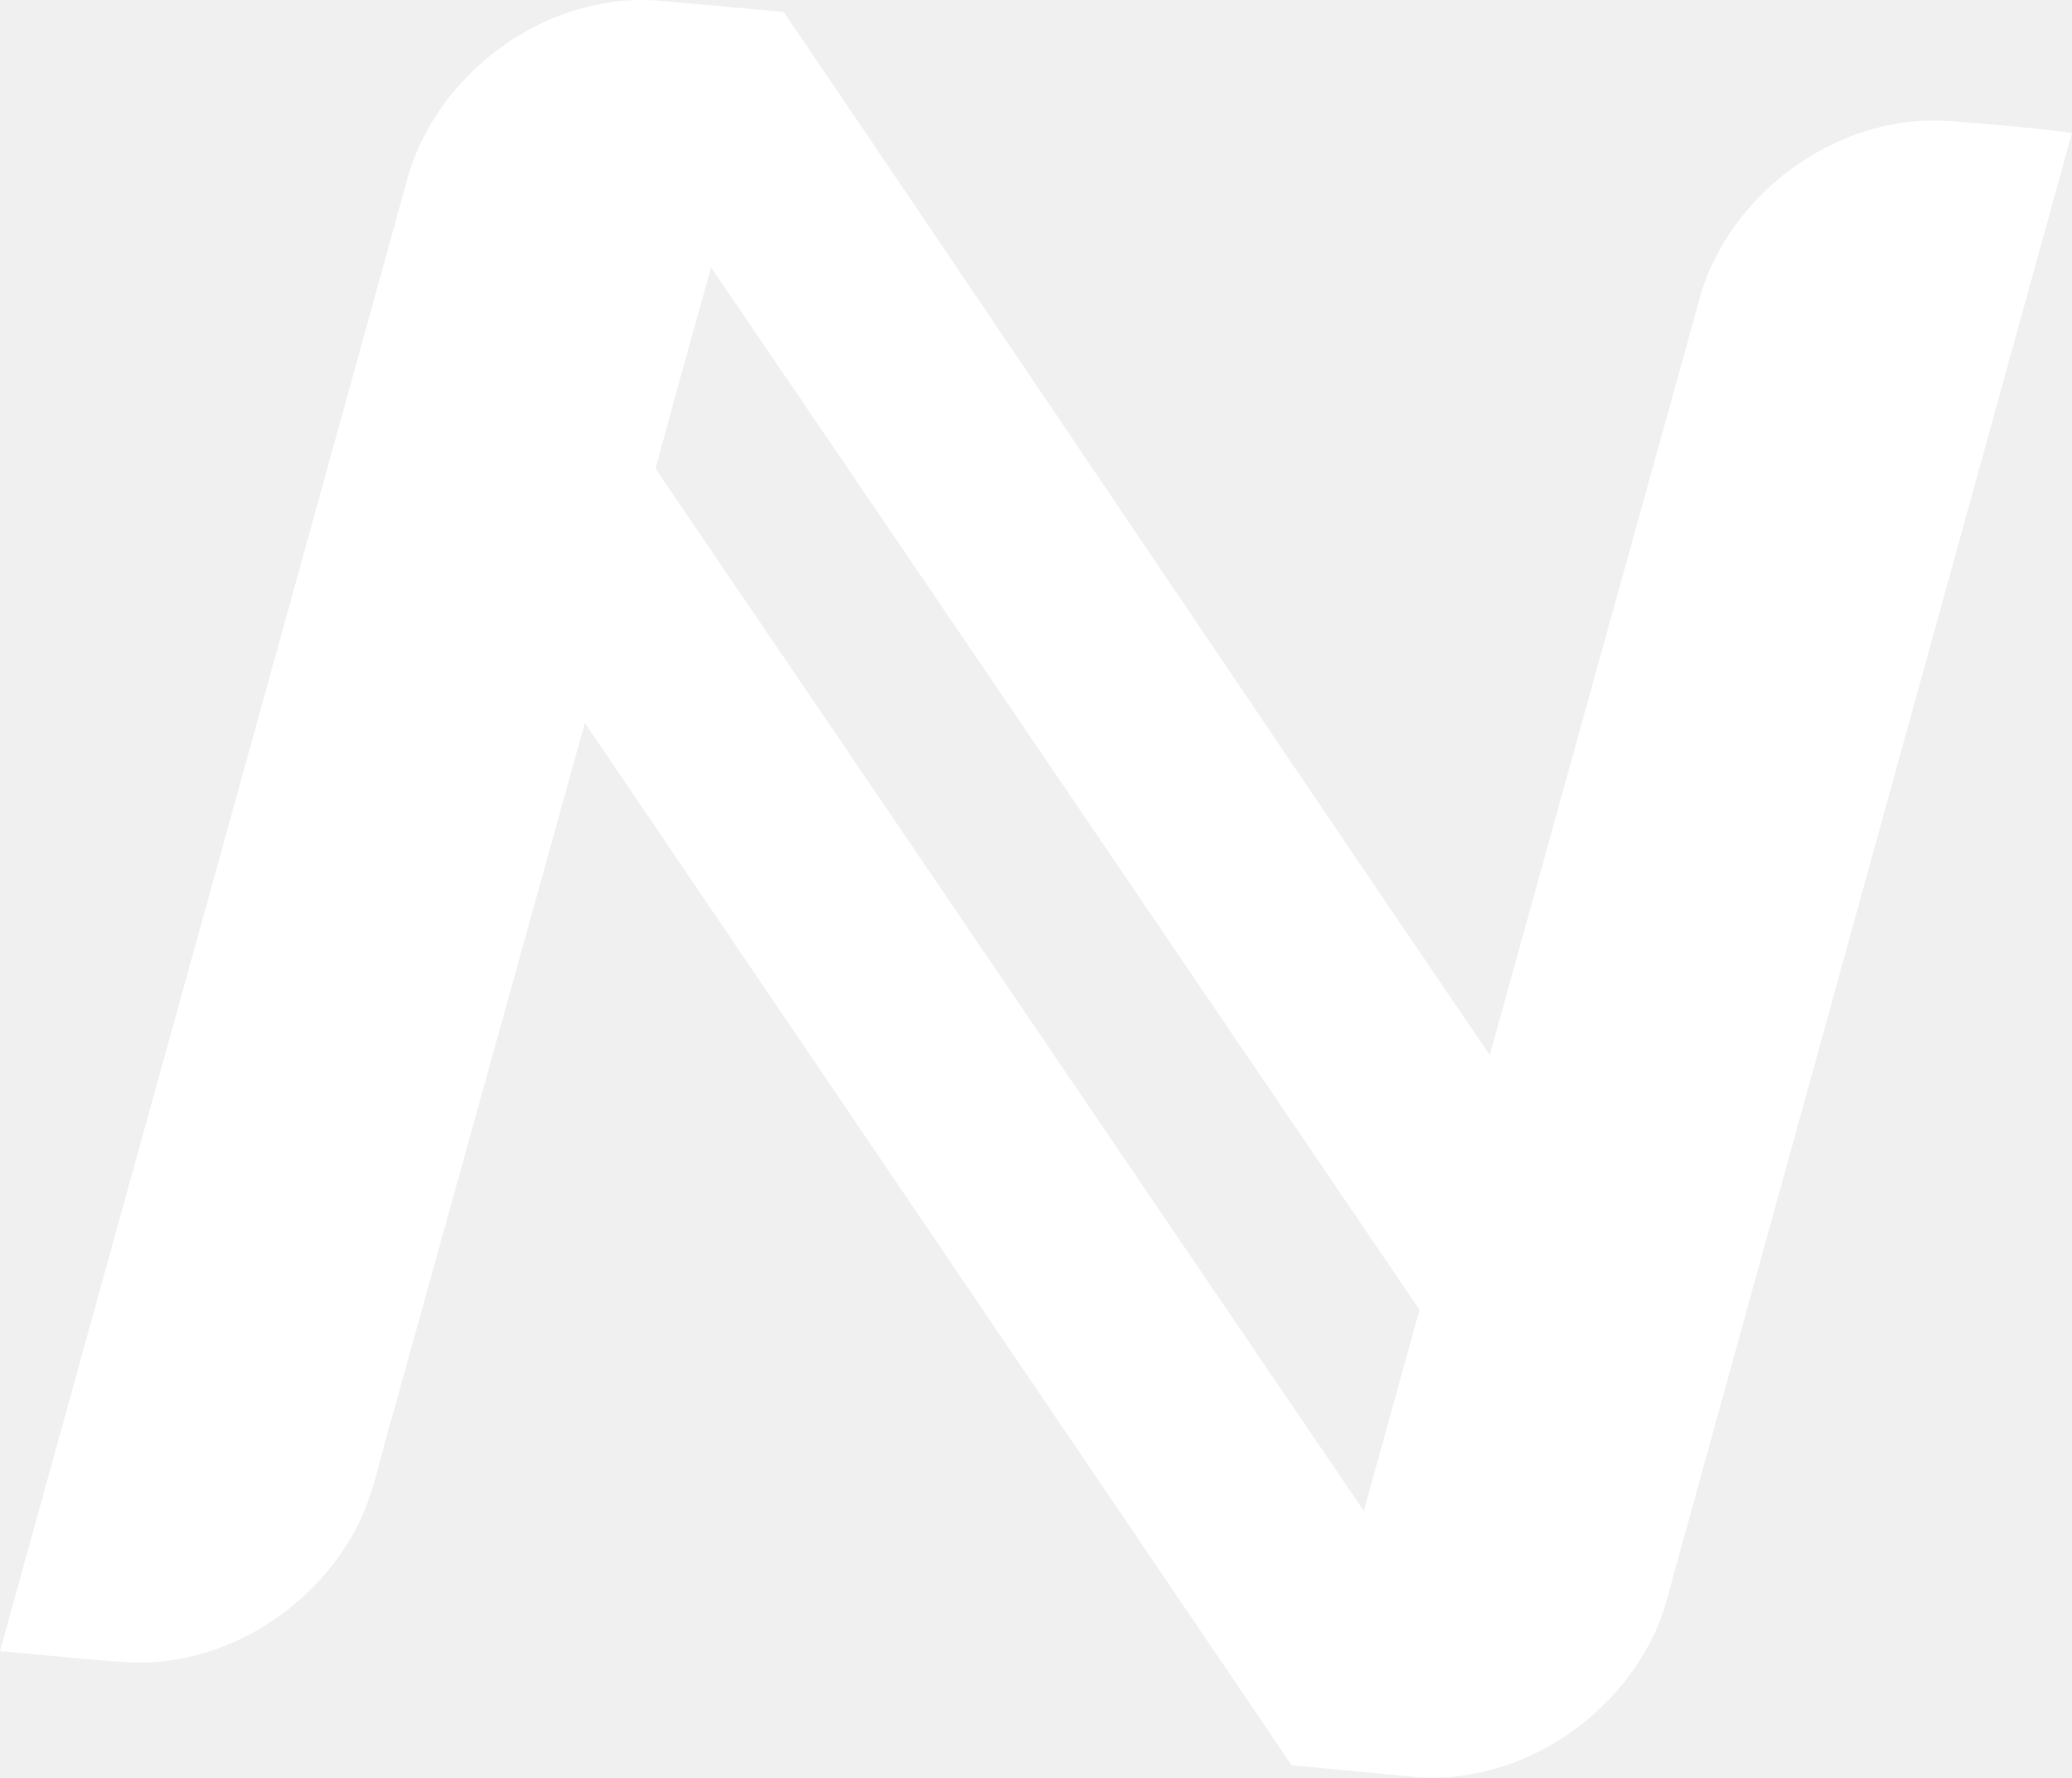
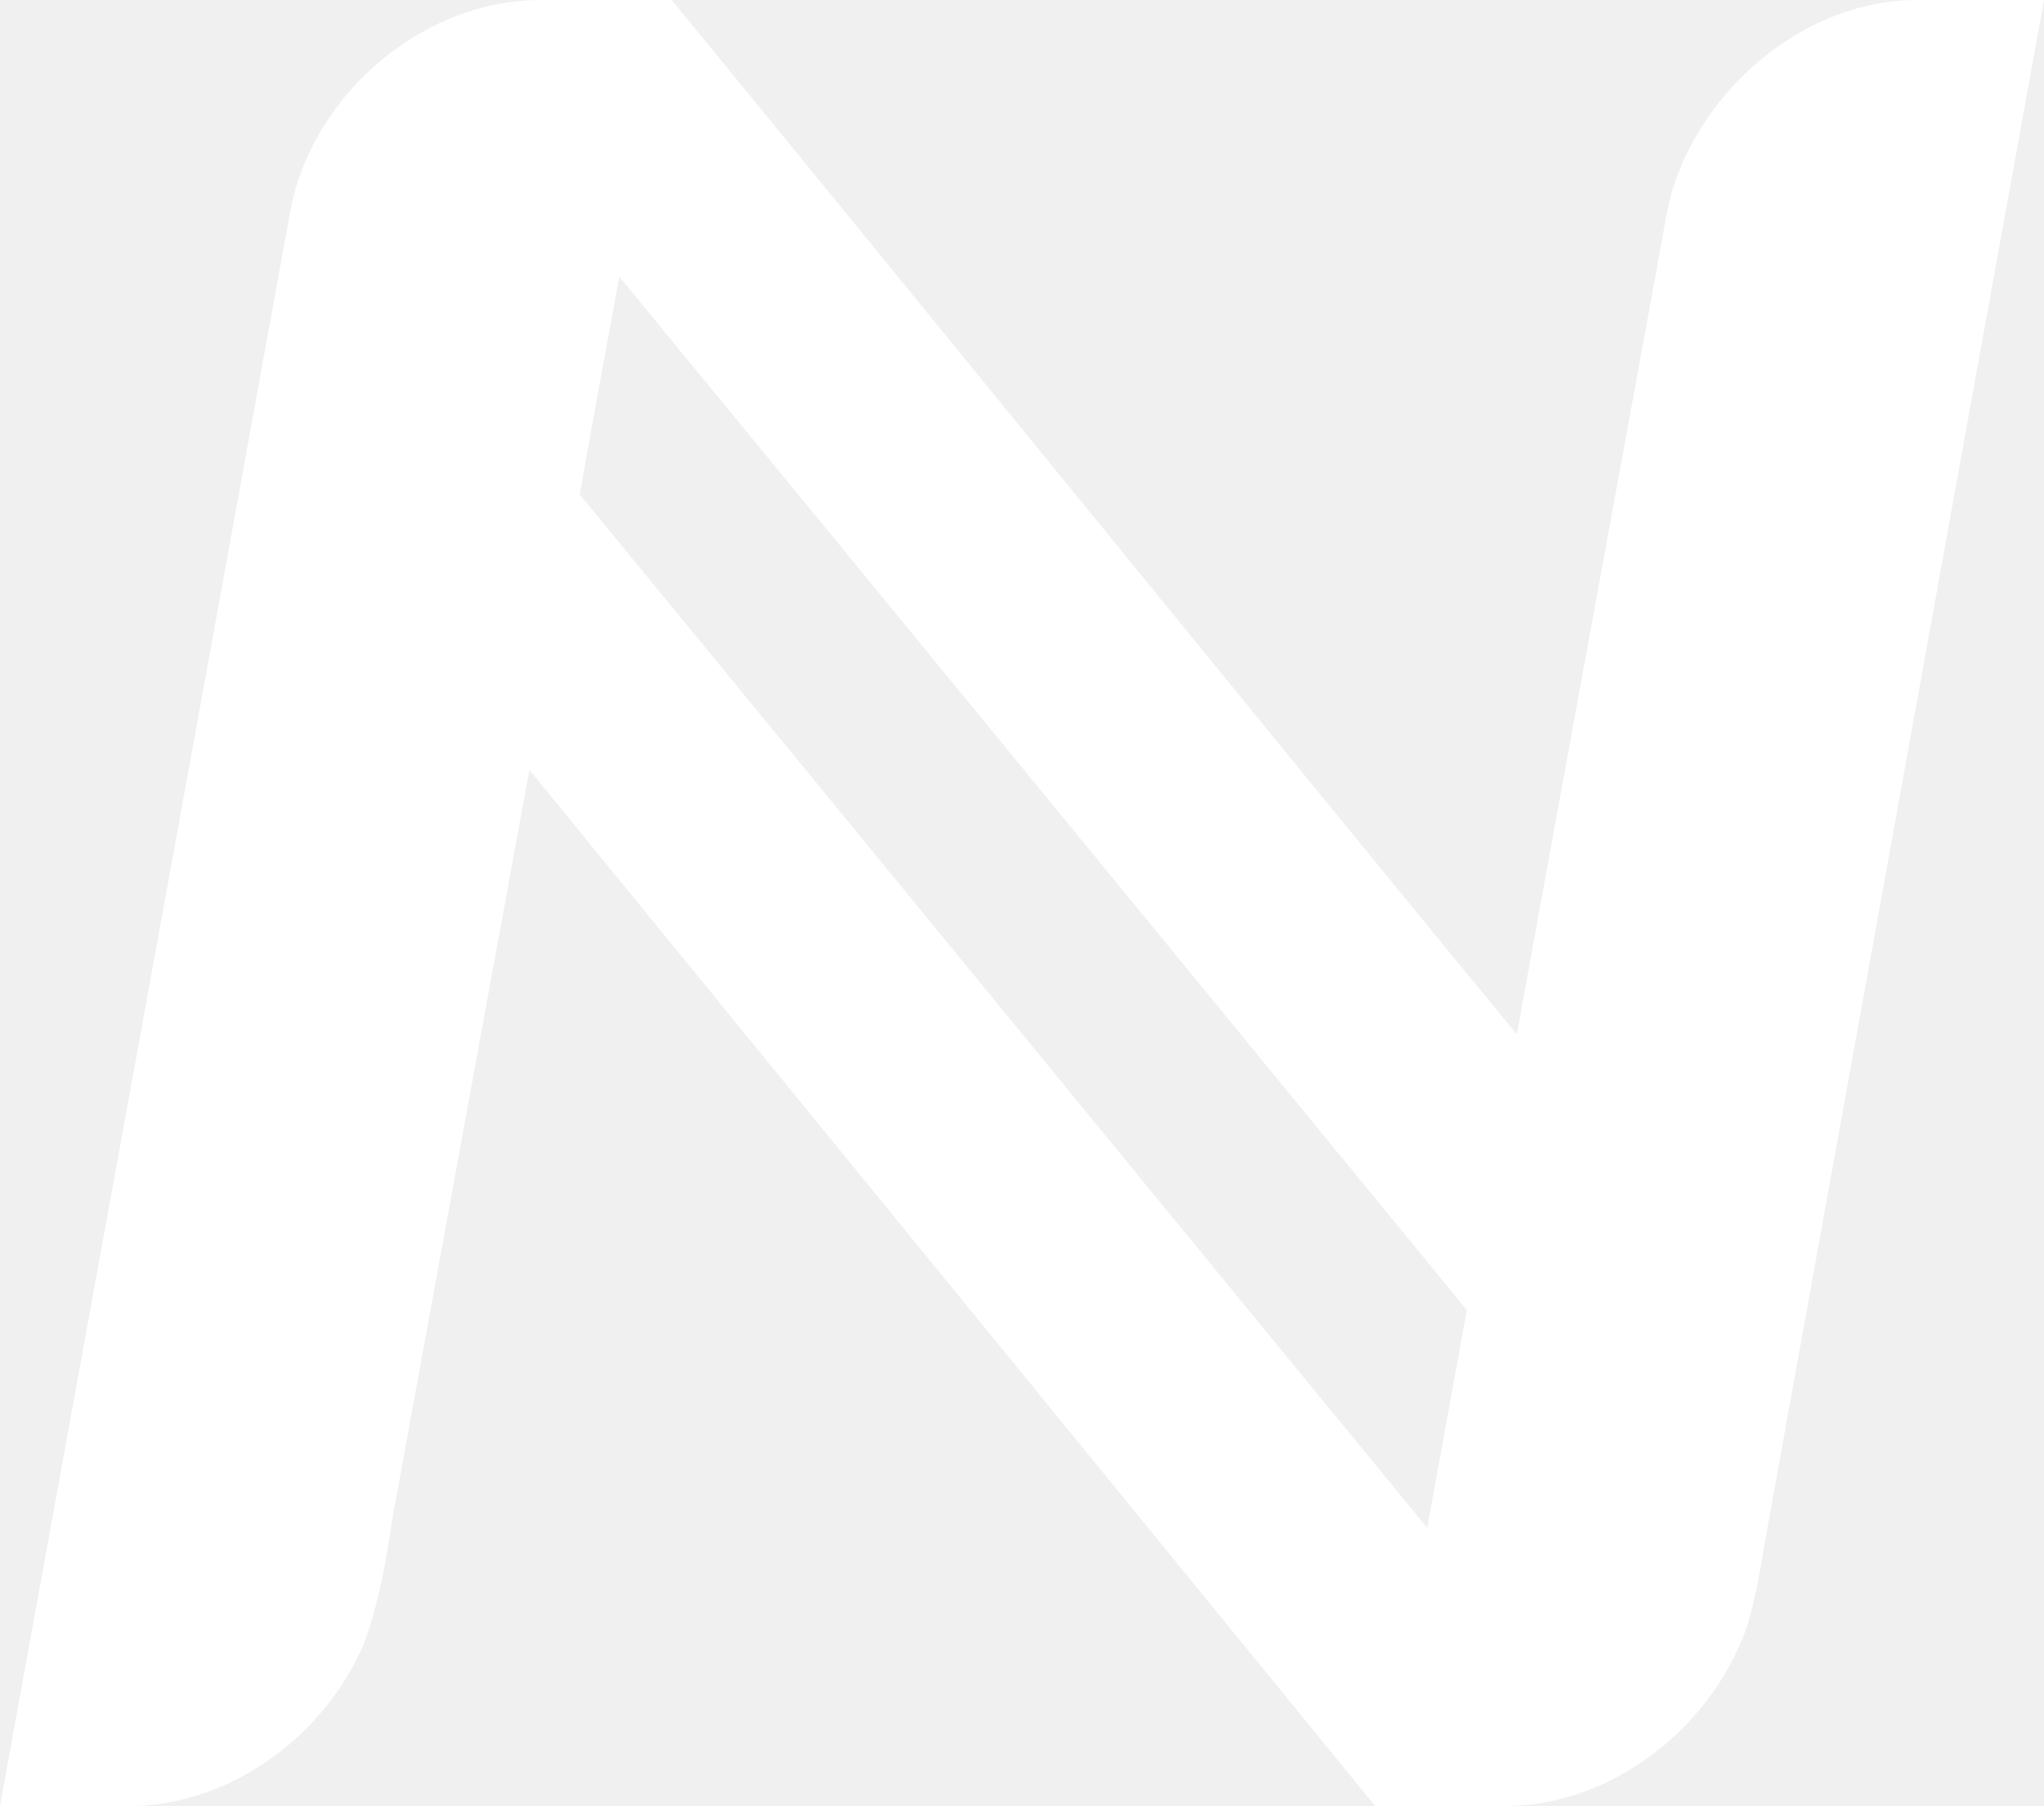
- <svg xmlns="http://www.w3.org/2000/svg" version="1.1" x="0px" y="0px" viewBox="0 0 472 404.897" style="enable-background:new 0 0 472 404.897;" xml:space="preserve">
+ <svg xmlns="http://www.w3.org/2000/svg" version="1.1" x="0px" y="0px" viewBox="0 0 439.038 387.927" style="enable-background:new 0 0 439.038 387.927;" xml:space="preserve">
  <symbol id="Half-N_2" viewBox="-30.098 -72.151 69.616 143.518">
    <g id="Vertical_4_">
	</g>
    <g id="flange_7_">
	</g>
    <g id="flange_6_">
      <polyline style="fill:#FFFFFF;stroke:#000000;stroke-linejoin:round;stroke-miterlimit:10;" points="-23.094,70.866     -29.598,58.819 -29.598,-59.604 -23.094,-71.651   " />
      <polygon style="fill:#FFFFFF;stroke:#000000;stroke-linejoin:round;stroke-miterlimit:10;" points="39.019,-18.341     -7.086,70.865 -7.086,70.866 -23.094,70.866 -23.094,-71.651 -7.086,-71.651     -7.086,43.936 39.019,-45.27   " />
    </g>
  </symbol>
  <symbol id="QuarterBar" viewBox="-32.551 -5.979 26 11.898">
    <polyline style="fill:#FFFFFF;stroke:#000000;stroke-miterlimit:10;" points="-7.551,-4.995 -23.051,-4.995    -23.051,5.005 -7.551,5.005  " />
    <polygon style="fill:#FFFFFF;stroke:#000000;stroke-linejoin:bevel;stroke-miterlimit:10;" points="-32.051,-5.481    -23.051,-4.521 -23.051,5.479 -32.051,0.68  " />
    <polygon style="fill:#FFFFFF;" points="-6.551,-4.495 -21.551,-4.495 -21.551,4.505 -6.551,4.505     " />
    <polygon style="display:none;fill:none;" points="-32.551,5.505 -6.551,5.505 -6.551,-5.495    -32.551,-5.495  " />
  </symbol>
  <g id="Reference">
</g>
  <g id="legs">
</g>
  <g id="dashes">
    <g>
      <g>
-         <path style="fill:#FFFFFF;" d="M92.38,42.263c6.18-25.13,31.74-44.17,57.68-42.11     l28.464,2.566c52.63,77.5,108.106,160.164,160.836,237.594     c15.23-55.06,30.55-110.09,45.83-165.13     c1.34-4.73,2.37-9.59,4.43-14.08c9.23-20.65,31.65-35.17,54.44-33.53     c9.33,0.7,18.66,1.5,27.94,2.69c-29.91,108.28-59.83,216.57-89.75,324.85     c-1.73,5.93-2.92,12.08-5.69,17.65     c-9.61,19.79-31.41,33.54-53.59,32.02l-28.738-2.712L133.23,164.663     c-14.61,52.54-29.18,105.09-43.78,157.64     c-2.97,9.58-4.41,19.83-9.81,28.48     c-10.36,17.24-30.21,28.95-50.53,27.84     C19.39,377.983,9.7,376.933,0,376.093C30.75,264.813,61.64,153.553,92.38,42.263z      M161.99,60.913c-4.28,15.26-8.54,30.53-12.67,45.83     c53.86,79.08,107.51,158.31,161.36,237.4     c4.2-15.28,8.48-30.54,12.68-45.82     C269.56,219.193,215.85,139.993,161.99,60.913z" />
+         <path style="fill:#FFFFFF;" d="M62.029,47.12c3.898-25.583,27.645-46.842,53.666-47.119     L144.275,0c59.377,72.461,122.052,149.809,181.522,222.191     c10.224-56.205,20.541-112.389,30.816-168.578     c0.91-4.831,1.499-9.764,3.148-14.421C367.099,17.796,388.124,0.413,410.97,0     h28.069c-20.066,110.528-60.216,332.676-60.216,332.676s-1.823,12.293-4.082,18.09     c-7.794,20.573-28.271,36.684-50.498,37.162h-28.865L113.706,165.357     c-9.833,53.64-29.447,160.934-29.447,160.934s-2.611,20.146-7.213,29.246     c-8.77,18.101-27.505,31.671-47.842,32.39H0     C20.633,274.336,41.407,160.72,62.029,47.12z M133.033,59.443     c-2.892,15.583-5.764,31.174-8.503,46.783     c60.744,73.924,121.292,148.016,182.026,221.951     c2.811-15.595,5.703-31.178,8.514-46.774     C254.382,207.424,193.777,133.367,133.033,59.443z" />
      </g>
    </g>
  </g>
</svg>
